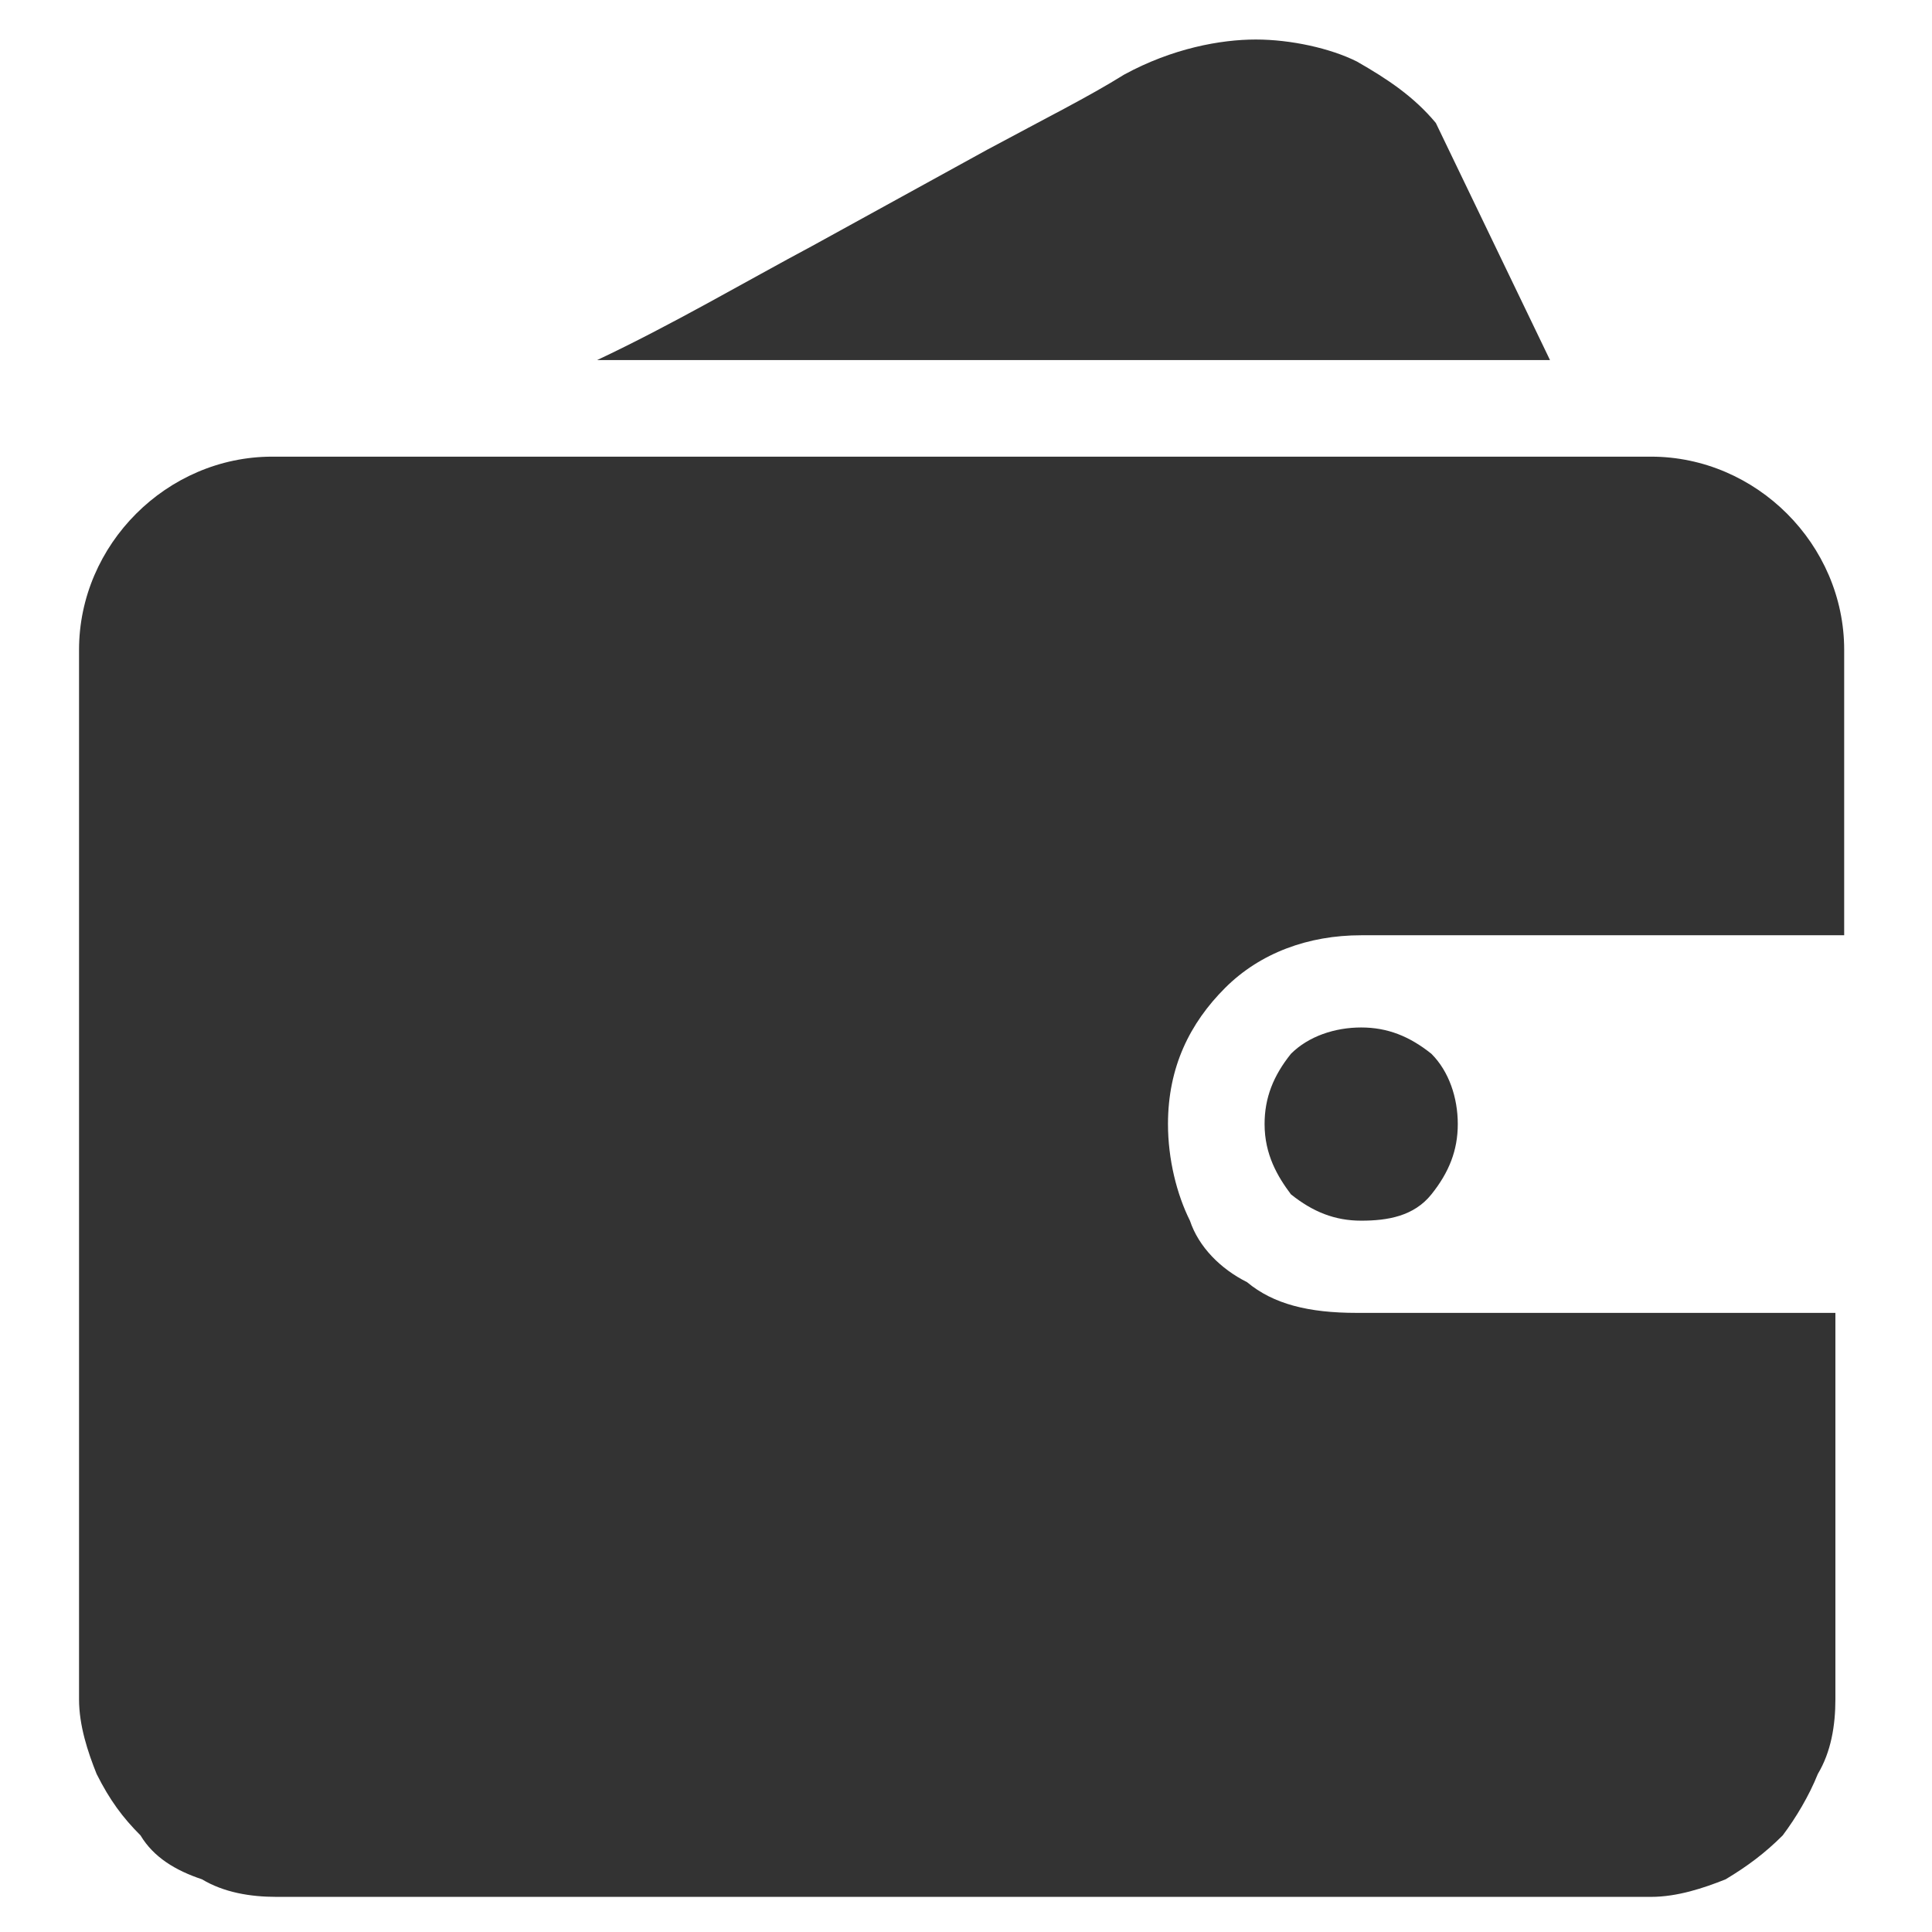
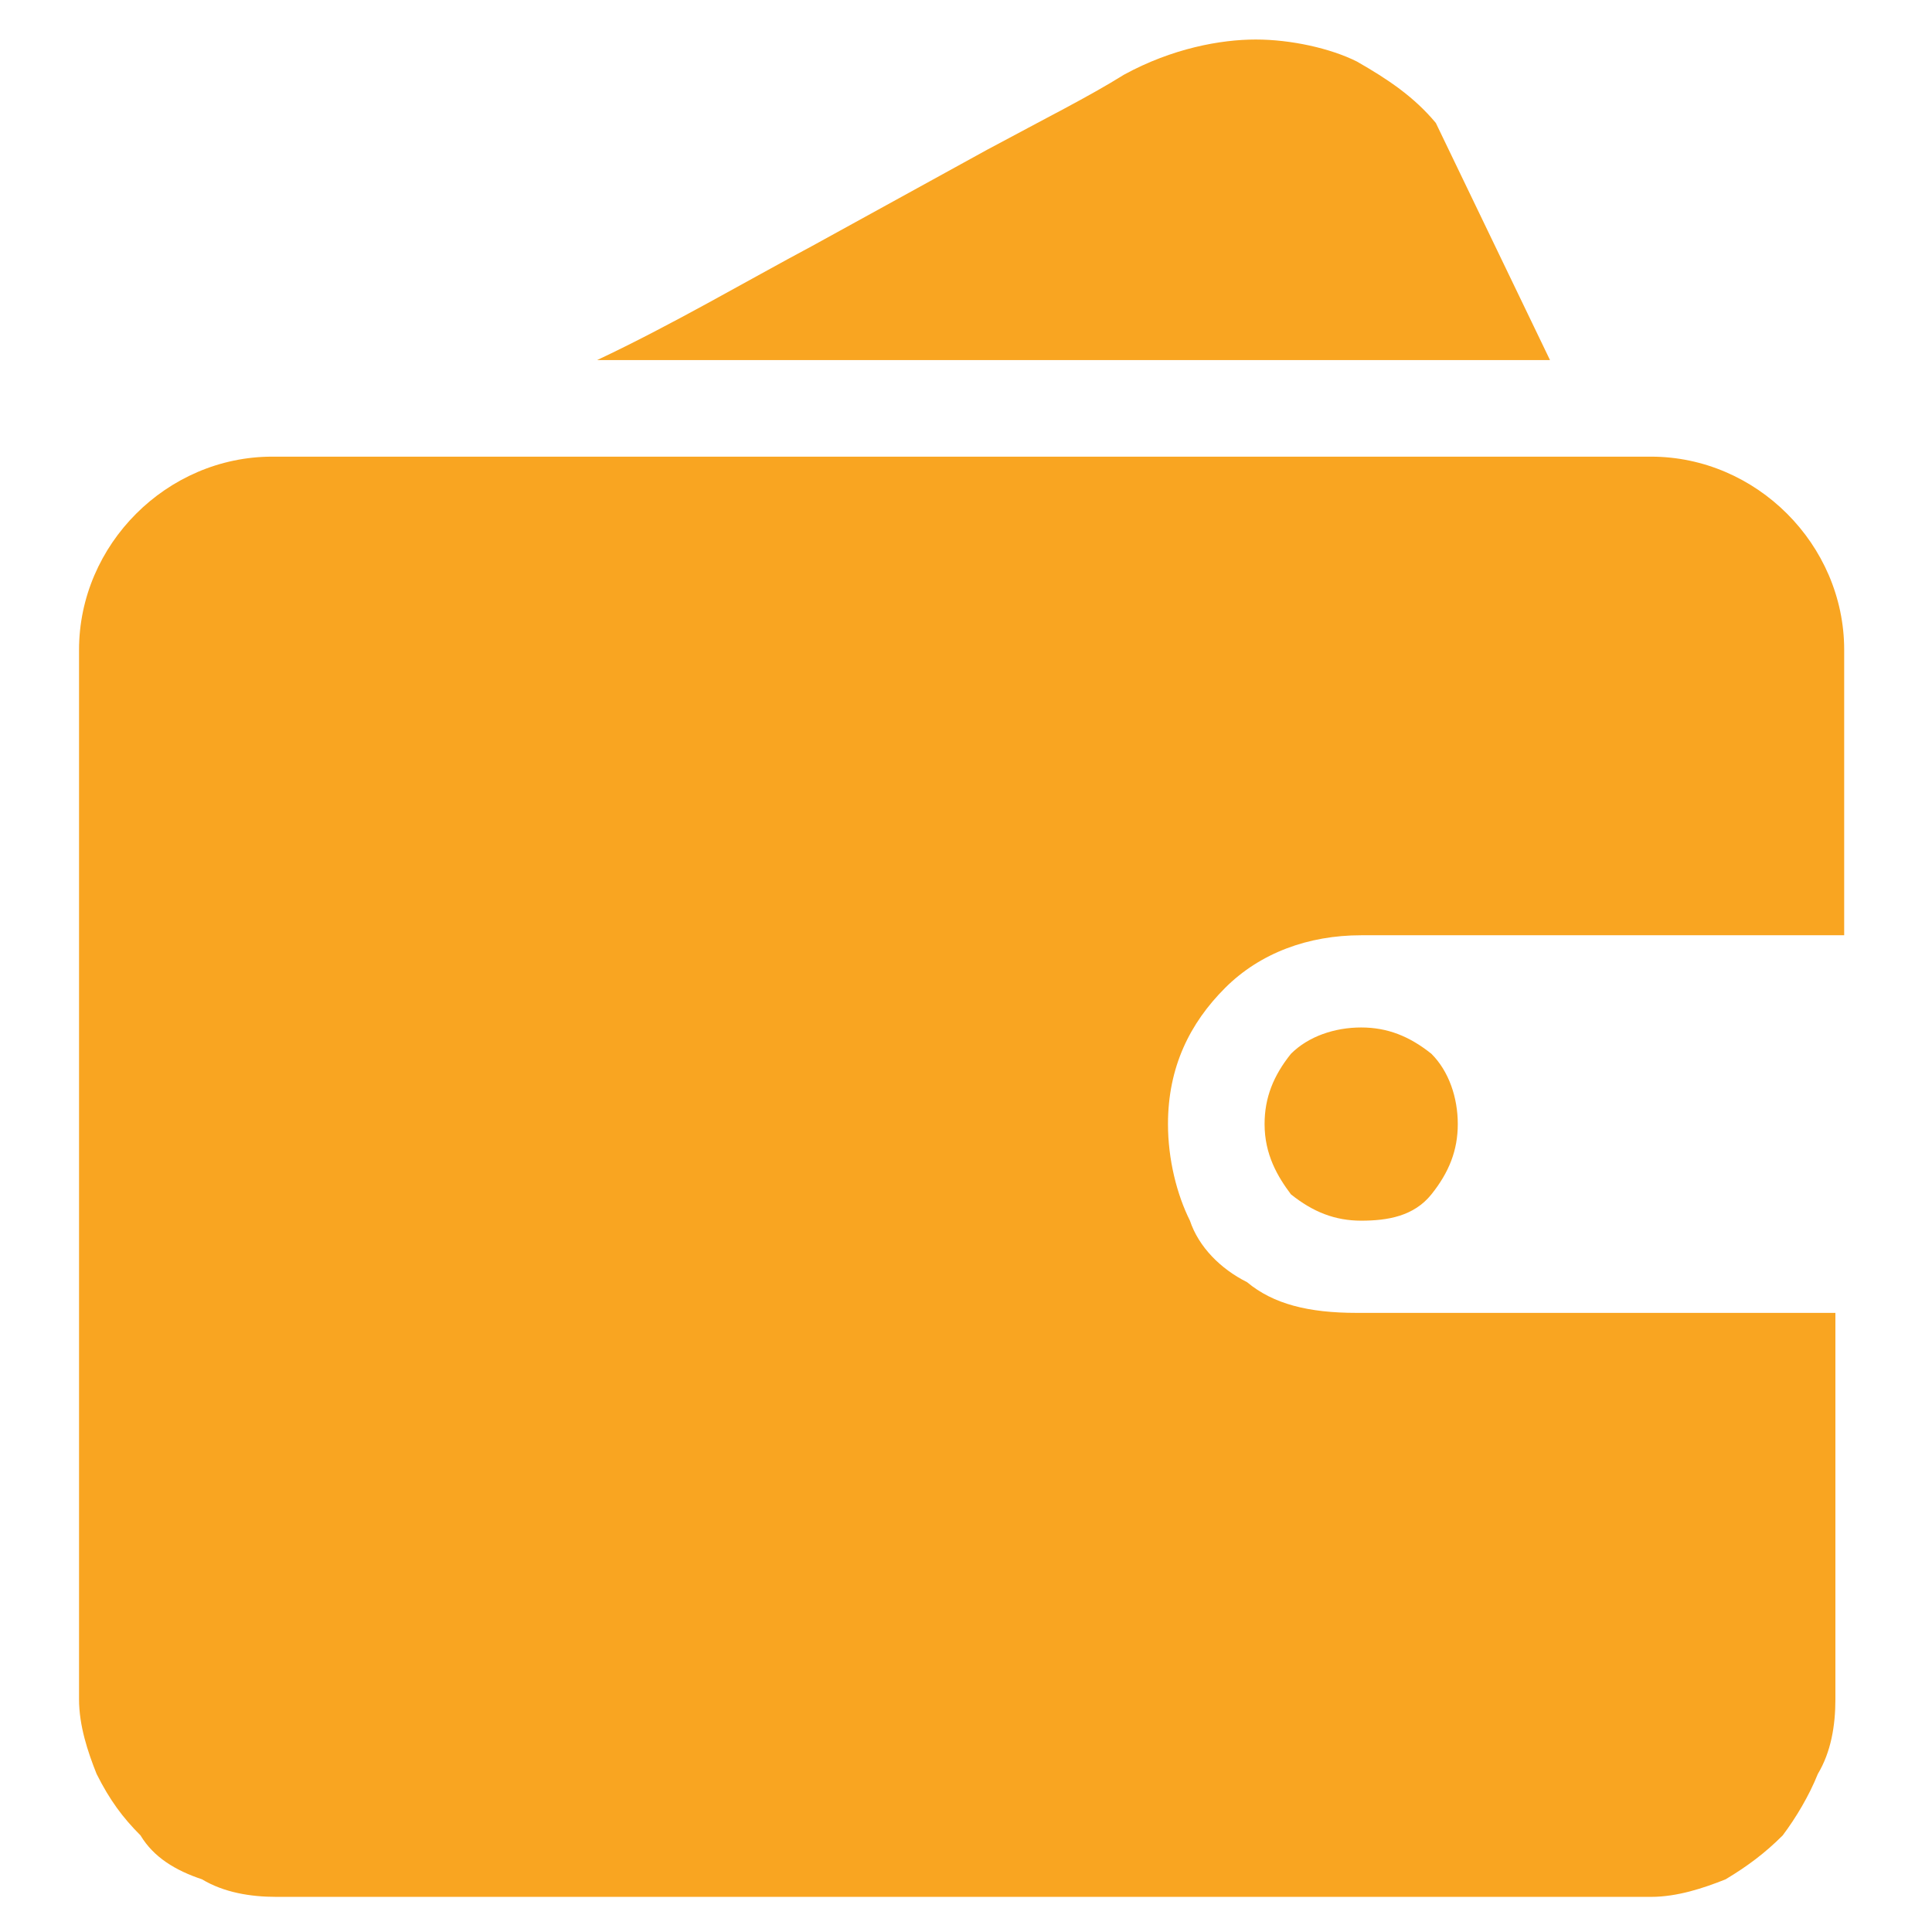
<svg xmlns="http://www.w3.org/2000/svg" viewBox="0 0 44 44">
-   <path d="M41.8 38.7c0 .6-.1 1.2-.4 1.7-.2.5-.5 1-.8 1.4-.4.4-.8.7-1.3 1-.5.2-1.1.4-1.7.4H6.3c-.6 0-1.2-.1-1.7-.4-.6-.2-1.1-.5-1.4-1-.4-.4-.7-.8-1-1.4-.2-.5-.4-1.1-.4-1.7V14.8c0-1.2.5-2.3 1.3-3.1.8-.8 1.9-1.3 3.1-1.3h31.4c1.2 0 2.3.5 3.1 1.3.8.8 1.3 1.9 1.3 3.1v6.5H31c-1.2 0-2.3.4-3.1 1.2-.8.8-1.3 1.8-1.3 3.1 0 .8.2 1.6.5 2.2.2.6.7 1.1 1.3 1.4.6.5 1.4.7 2.5.7h10.9v8.8zM35.3 8.2H13.6c1.7-.8 3.4-1.8 4.9-2.6l4-2.2c1.3-.7 2.3-1.2 3.1-1.7 1.1-.6 2.2-.8 3-.8.8 0 1.7.2 2.3.5.7.4 1.3.8 1.8 1.4l2.6 5.4zm-6.5 17.4c0-.6.2-1.1.6-1.6.4-.4 1-.6 1.6-.6.6 0 1.1.2 1.6.6.4.4.6 1 .6 1.6 0 .6-.2 1.1-.6 1.6-.4.5-1 .6-1.6.6-.6 0-1.1-.2-1.6-.6-.3-.4-.6-.9-.6-1.6zm0 0" fill="#333" />
+   <path d="M41.8 38.7c0 .6-.1 1.2-.4 1.7-.2.5-.5 1-.8 1.4-.4.4-.8.7-1.3 1-.5.2-1.1.4-1.7.4H6.3c-.6 0-1.2-.1-1.7-.4-.6-.2-1.1-.5-1.4-1-.4-.4-.7-.8-1-1.4-.2-.5-.4-1.1-.4-1.7V14.8c0-1.2.5-2.3 1.3-3.1.8-.8 1.9-1.3 3.1-1.3h31.4c1.2 0 2.3.5 3.1 1.3s1.3 1.9 1.3 3.1v6.5H31c-1.2 0-2.3.4-3.1 1.2-.8.8-1.3 1.8-1.3 3.1 0 .8.2 1.6.5 2.2.2.6.7 1.1 1.3 1.4.6.5 1.4.7 2.5.7h10.9v8.8zM35.3 8.2H13.6c1.7-.8 3.4-1.8 4.9-2.6l4-2.2c1.3-.7 2.3-1.2 3.1-1.7 1.1-.6 2.2-.8 3-.8s1.7.2 2.3.5c.7.4 1.3.8 1.8 1.4l2.6 5.4zm-6.5 17.4c0-.6.2-1.1.6-1.6.4-.4 1-.6 1.6-.6s1.1.2 1.6.6c.4.4.6 1 .6 1.6s-.2 1.1-.6 1.6c-.4.5-1 .6-1.6.6s-1.1-.2-1.6-.6c-.3-.4-.6-.9-.6-1.6z" fill="#f9a521" />
</svg>
